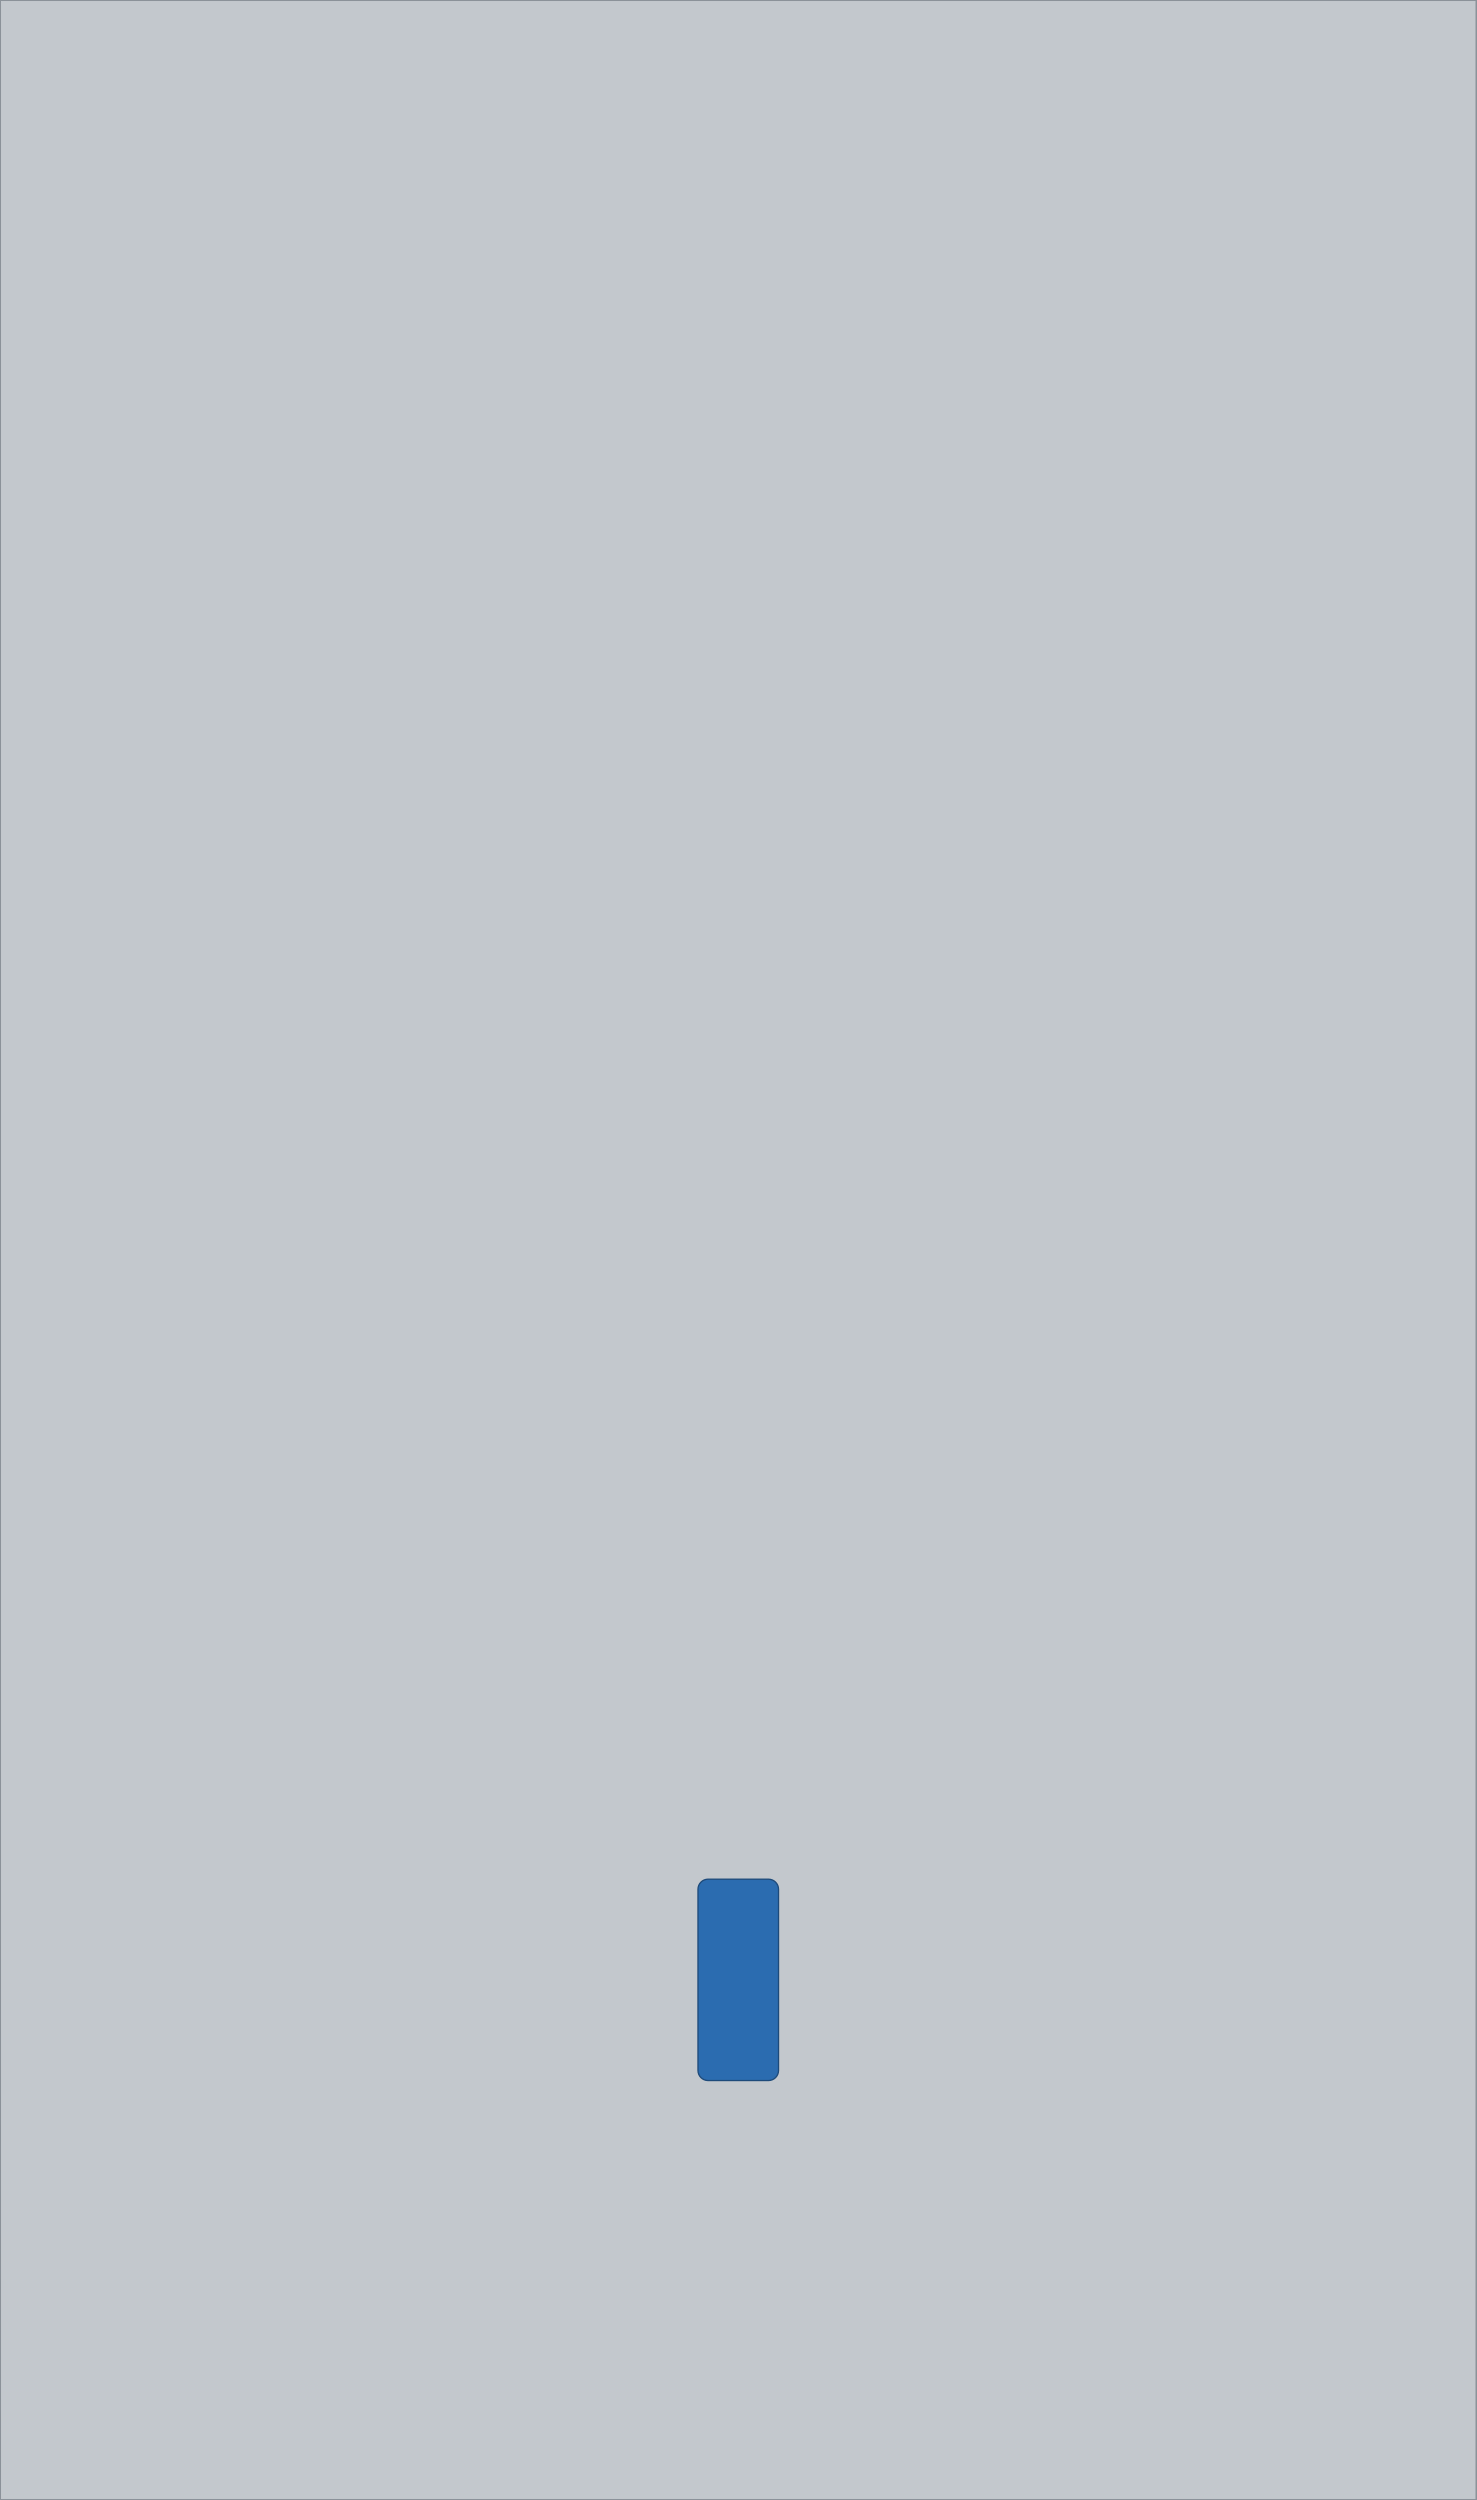
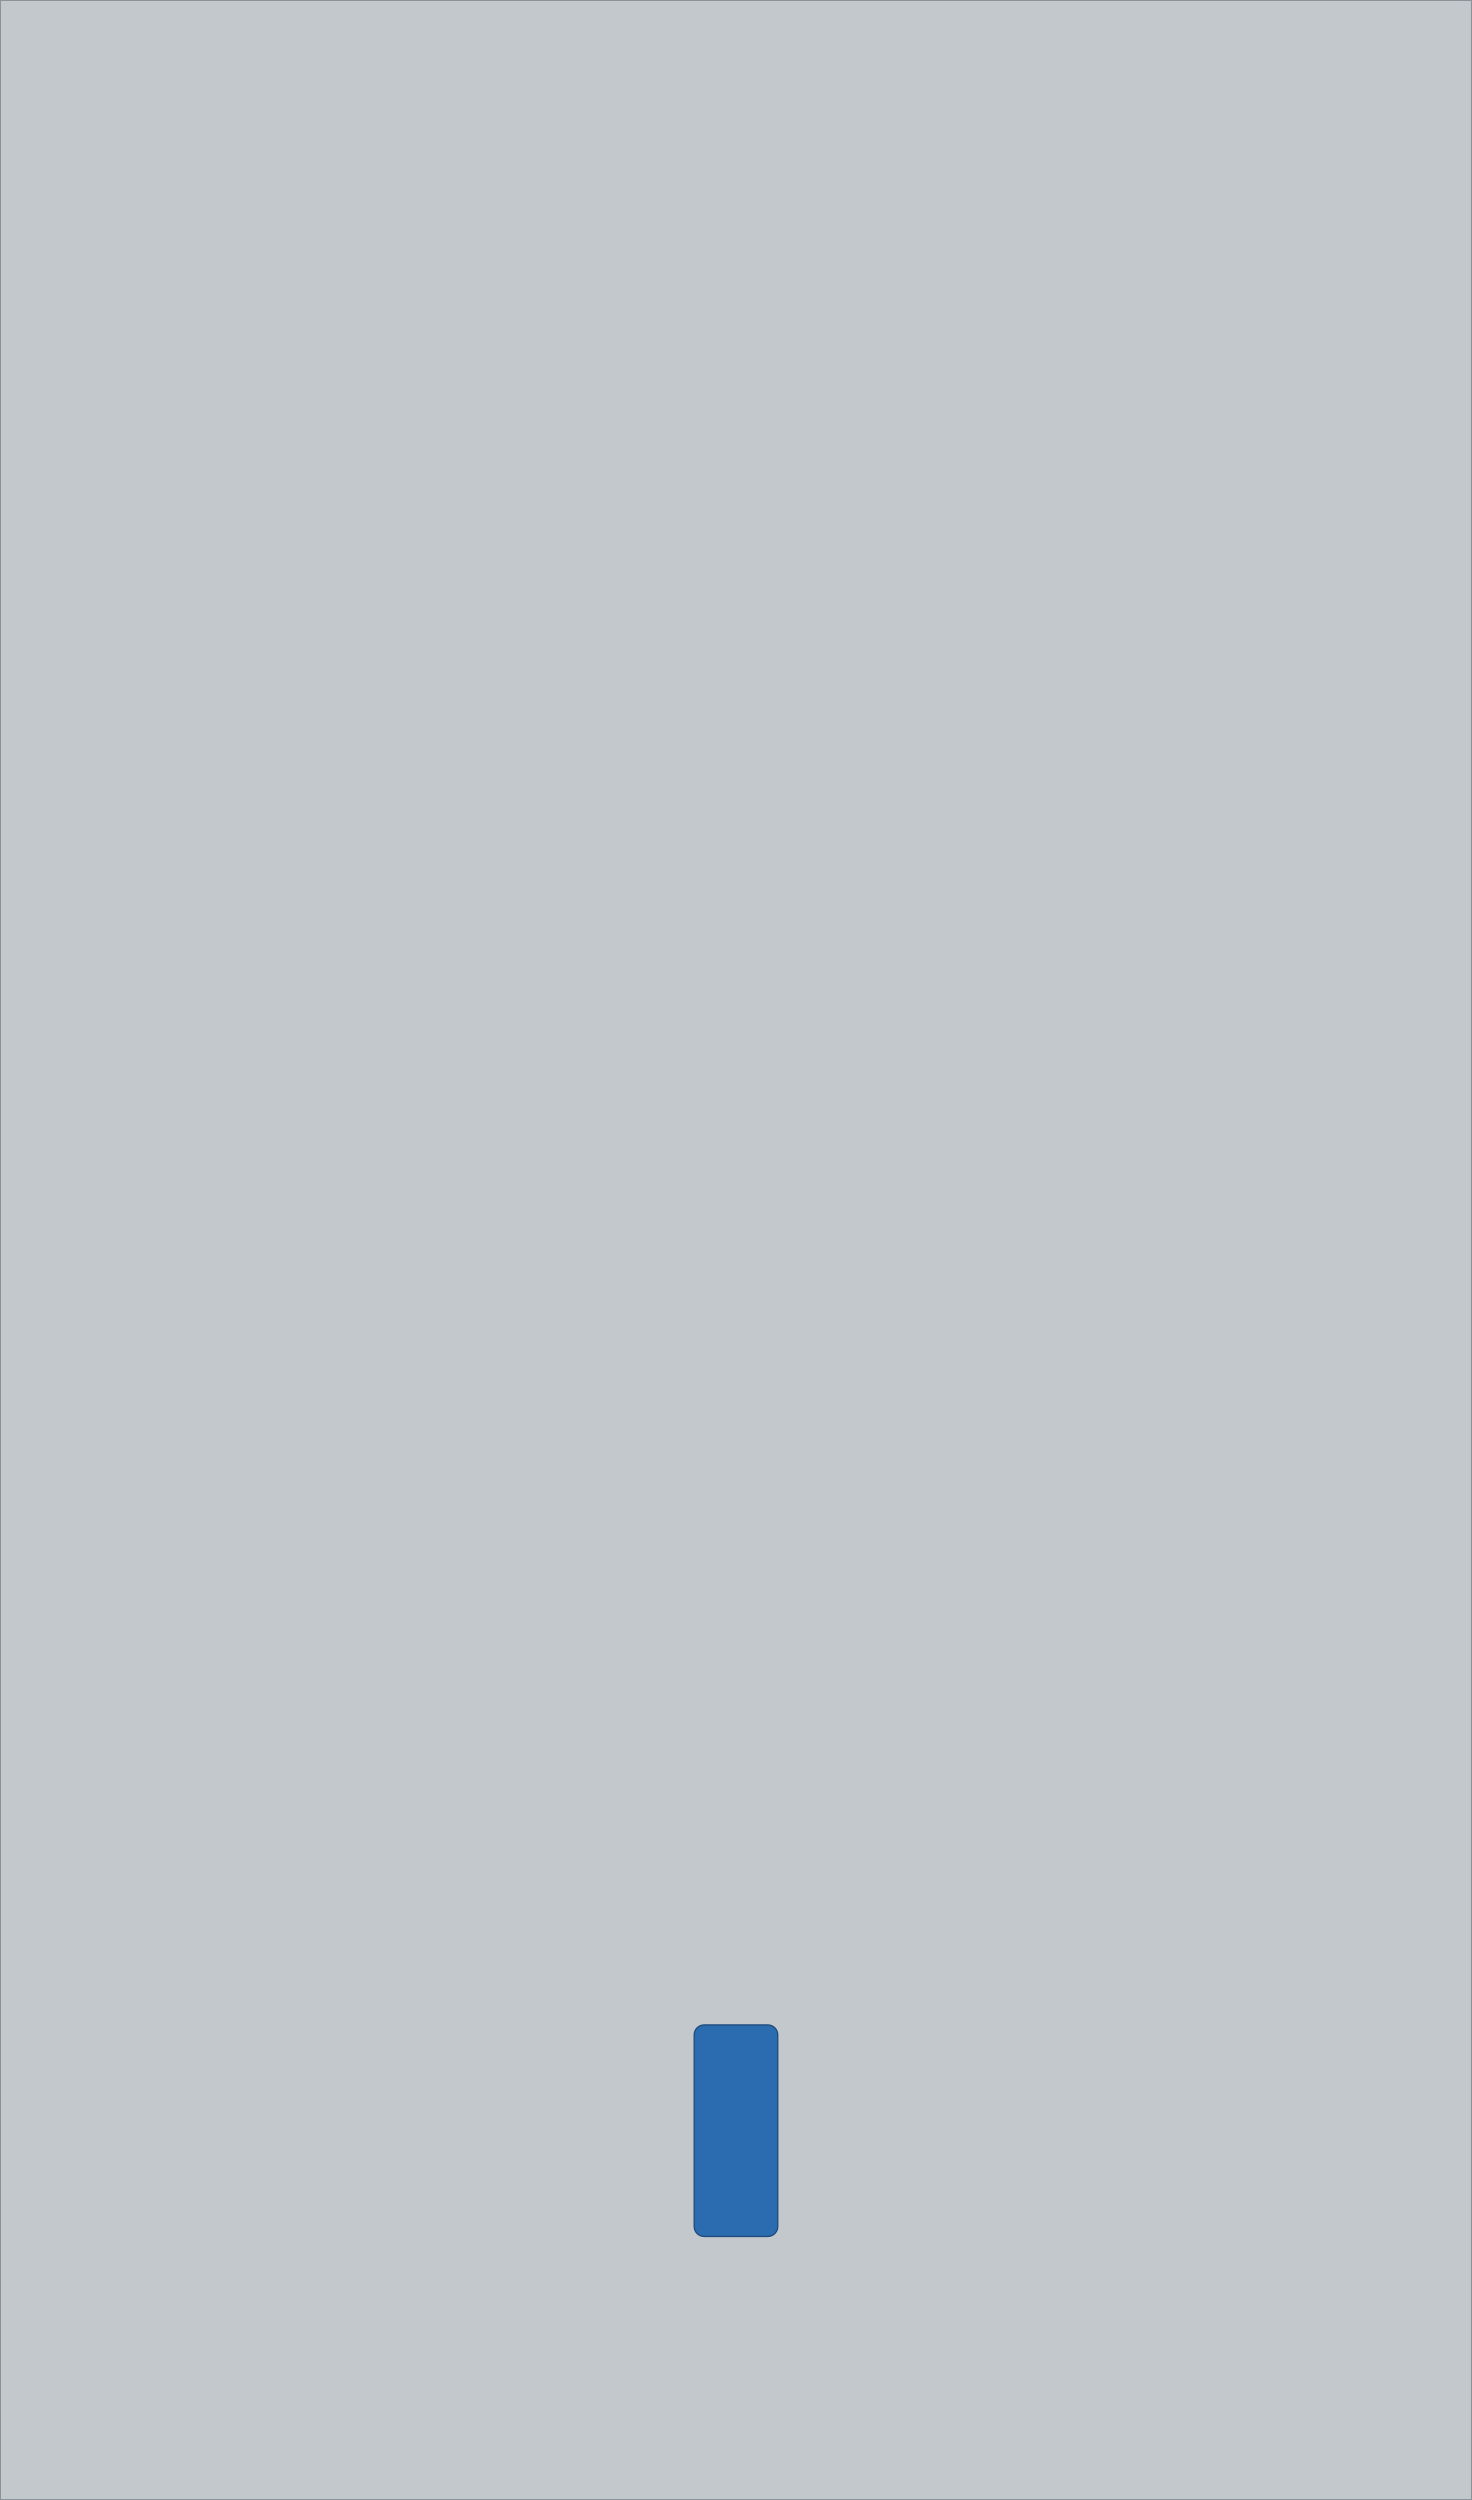
- <svg xmlns="http://www.w3.org/2000/svg" width="440.0mm" height="745.0mm" viewBox="0 0 440.0 745.0">
-   <rect id="cover" x="0" y="0" width="440.0" height="745.0" fill="#c3c8cd" stroke="#8b9299" stroke-width="0.6" />
-   <rect id="latch" x="208.0" y="560.0" width="24.0" height="60.0" rx="3" fill="#2b6cb0" stroke="#1d4a7a" stroke-width="0.4" />
+ <svg xmlns="http://www.w3.org/2000/svg" width="444.0mm" height="754.1mm" viewBox="0 0 444.0 754.1">
+   <rect id="cover" x="0" y="0" width="444.0" height="754.1" fill="#c3c8cd" stroke="#8b9299" stroke-width="0.6" />
+   <rect id="latch" x="209.4" y="610.8" width="25.2" height="63.8" rx="3" fill="#2b6cb0" stroke="#1d4a7a" stroke-width="0.4" />
</svg>
